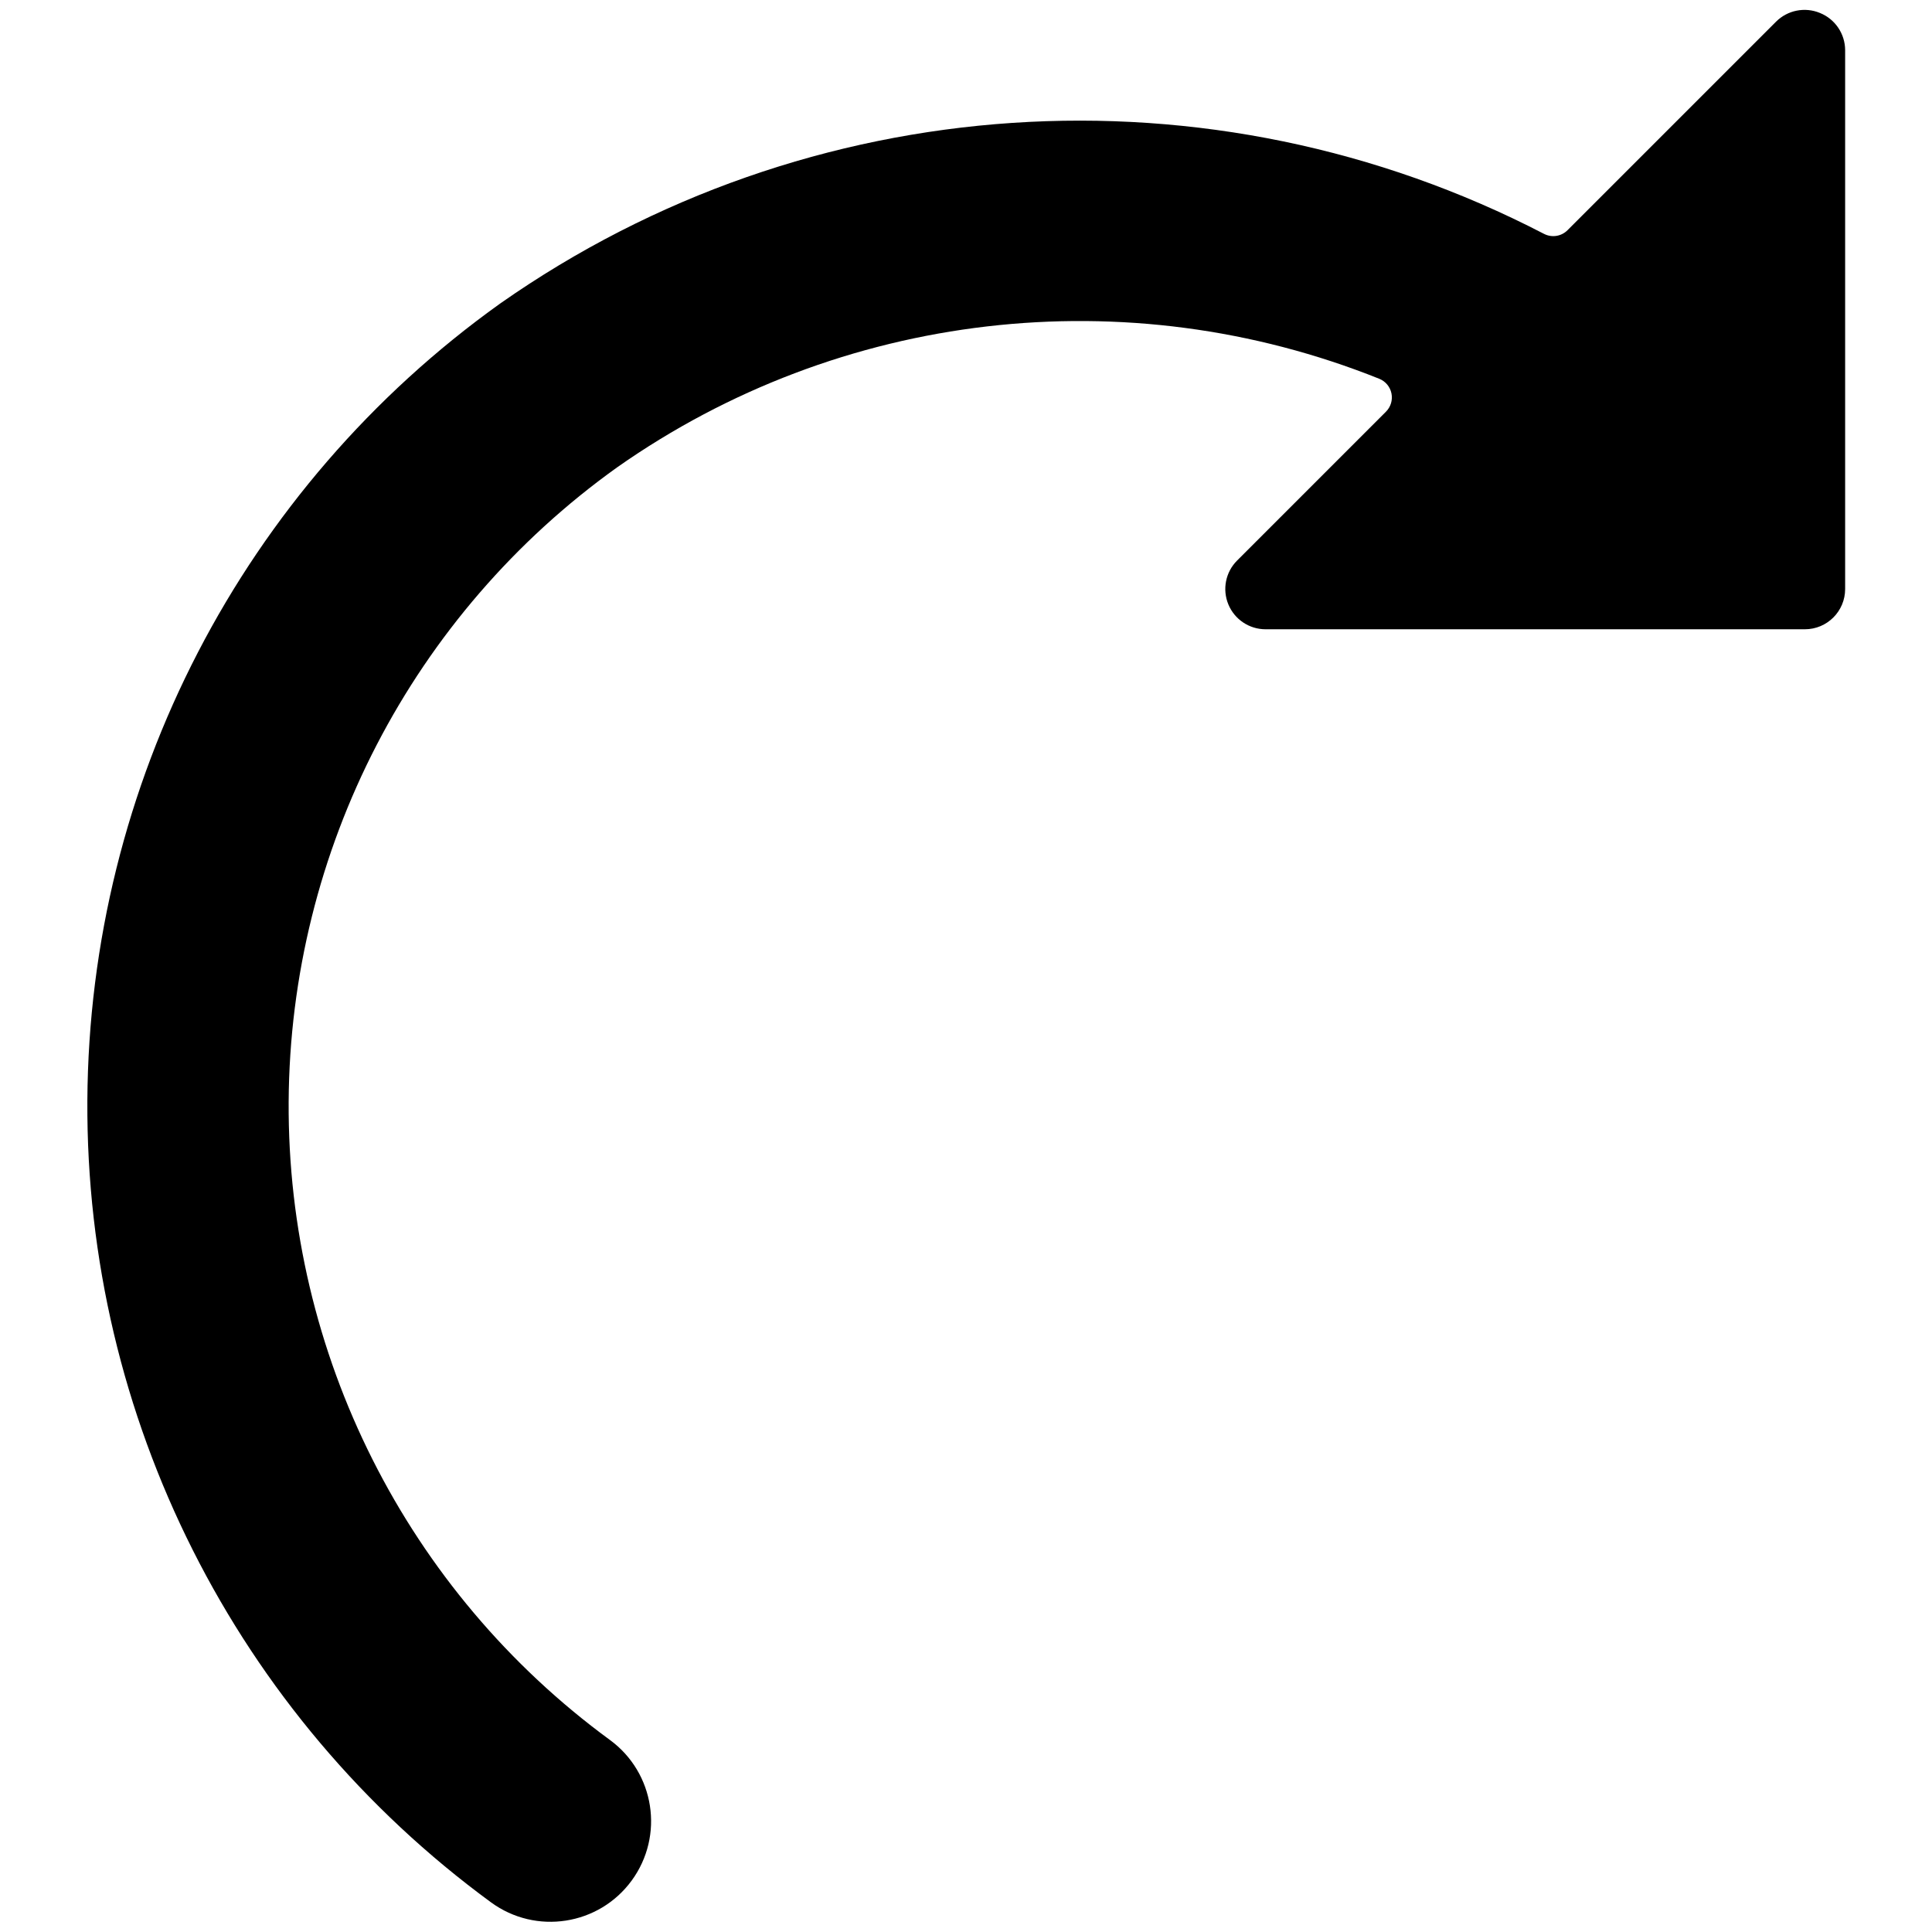
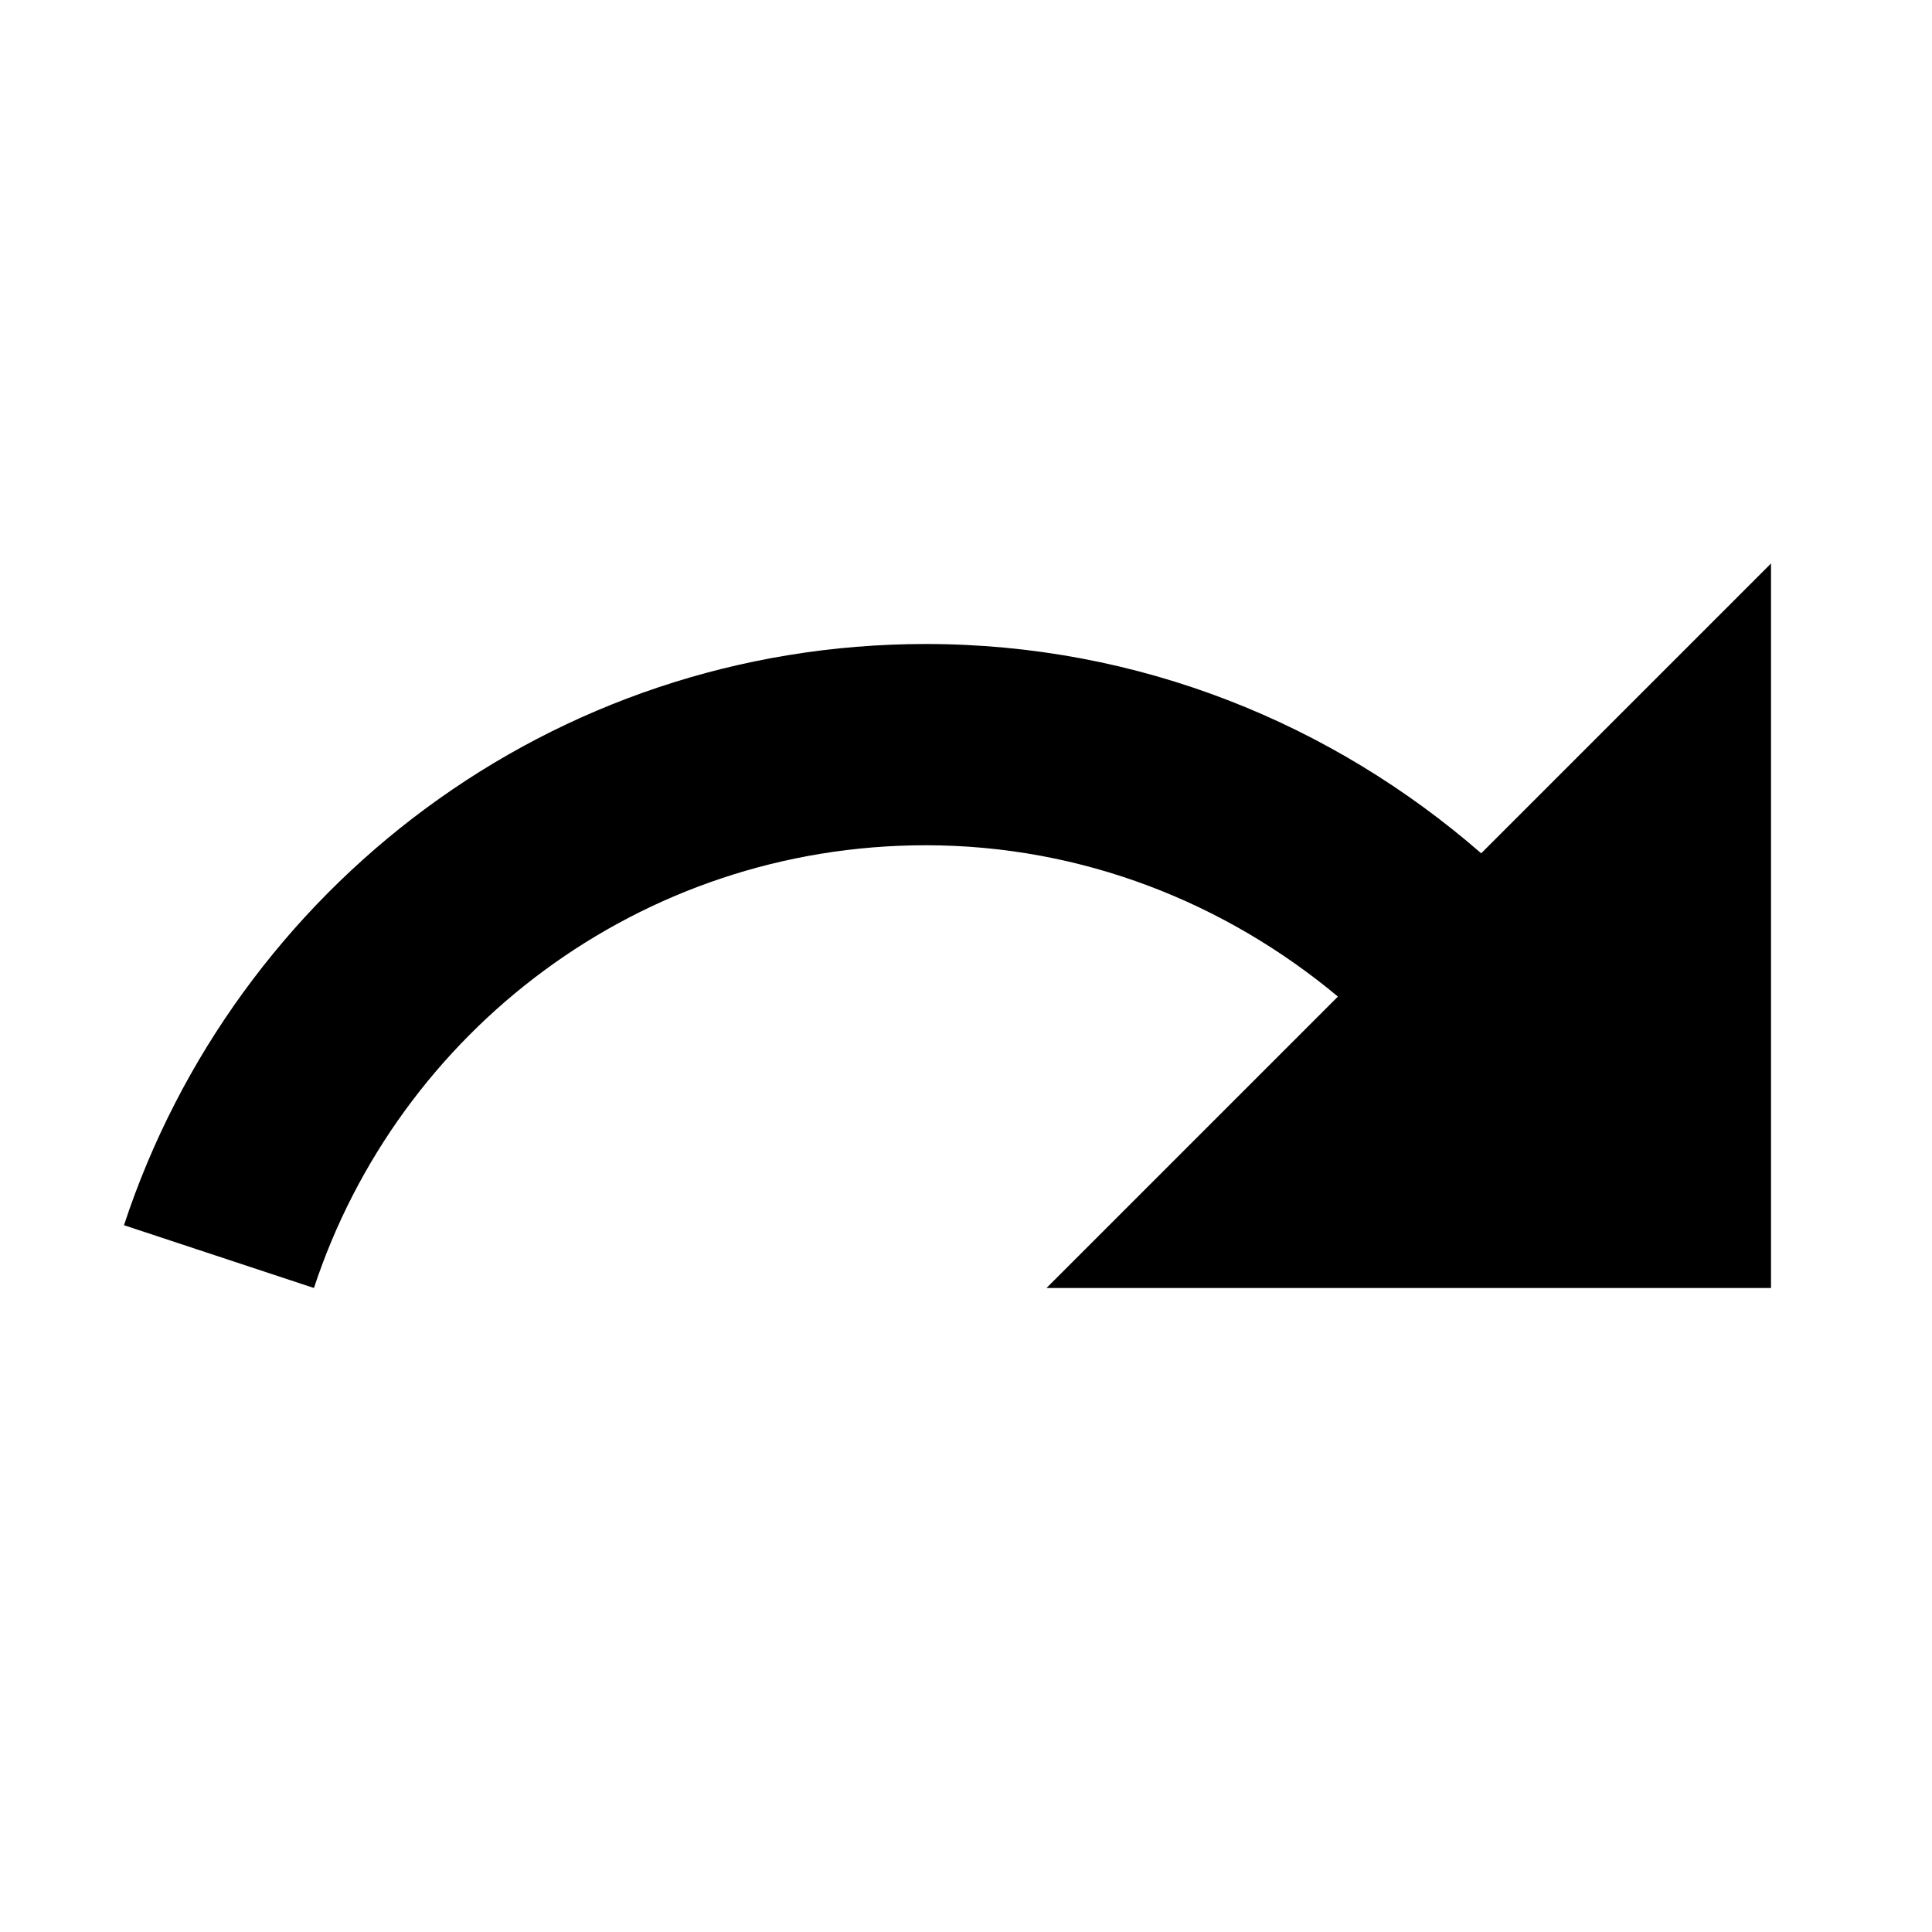
- <svg xmlns="http://www.w3.org/2000/svg" viewBox="0 0 24 24">
-   <path d="M22.608.161a.5.5,0,0,0-.545.108L19.472,2.86a.25.25,0,0,1-.292.045A12.537,12.537,0,0,0,6.214,3.77,12.259,12.259,0,0,0,6.1,23.632a1.25,1.25,0,0,0,1.476-2.018A9.759,9.759,0,0,1,7.667,5.805a10,10,0,0,1,9.466-1.1.25.25,0,0,1,.084.409l-1.85,1.85a.5.5,0,0,0,.354.853h6.7a.5.5,0,0,0,.5-.5V.623A.5.5,0,0,0,22.608.161Z" />
+ <svg xmlns="http://www.w3.org/2000/svg" height="24" viewBox="0 0 24 24" width="24">
+   <path d="M0 0h24v24H0z" fill="none" />
+   <path d="M18.4 10.6C16.55 8.99 14.15 8 11.5 8c-4.65 0-8.58 3.03-9.96 7.22L3.9 16c1.05-3.19 4.05-5.5 7.6-5.5 1.95 0 3.73.72 5.12 1.88L13 16h9V7l-3.6 3.6z" />
</svg>
